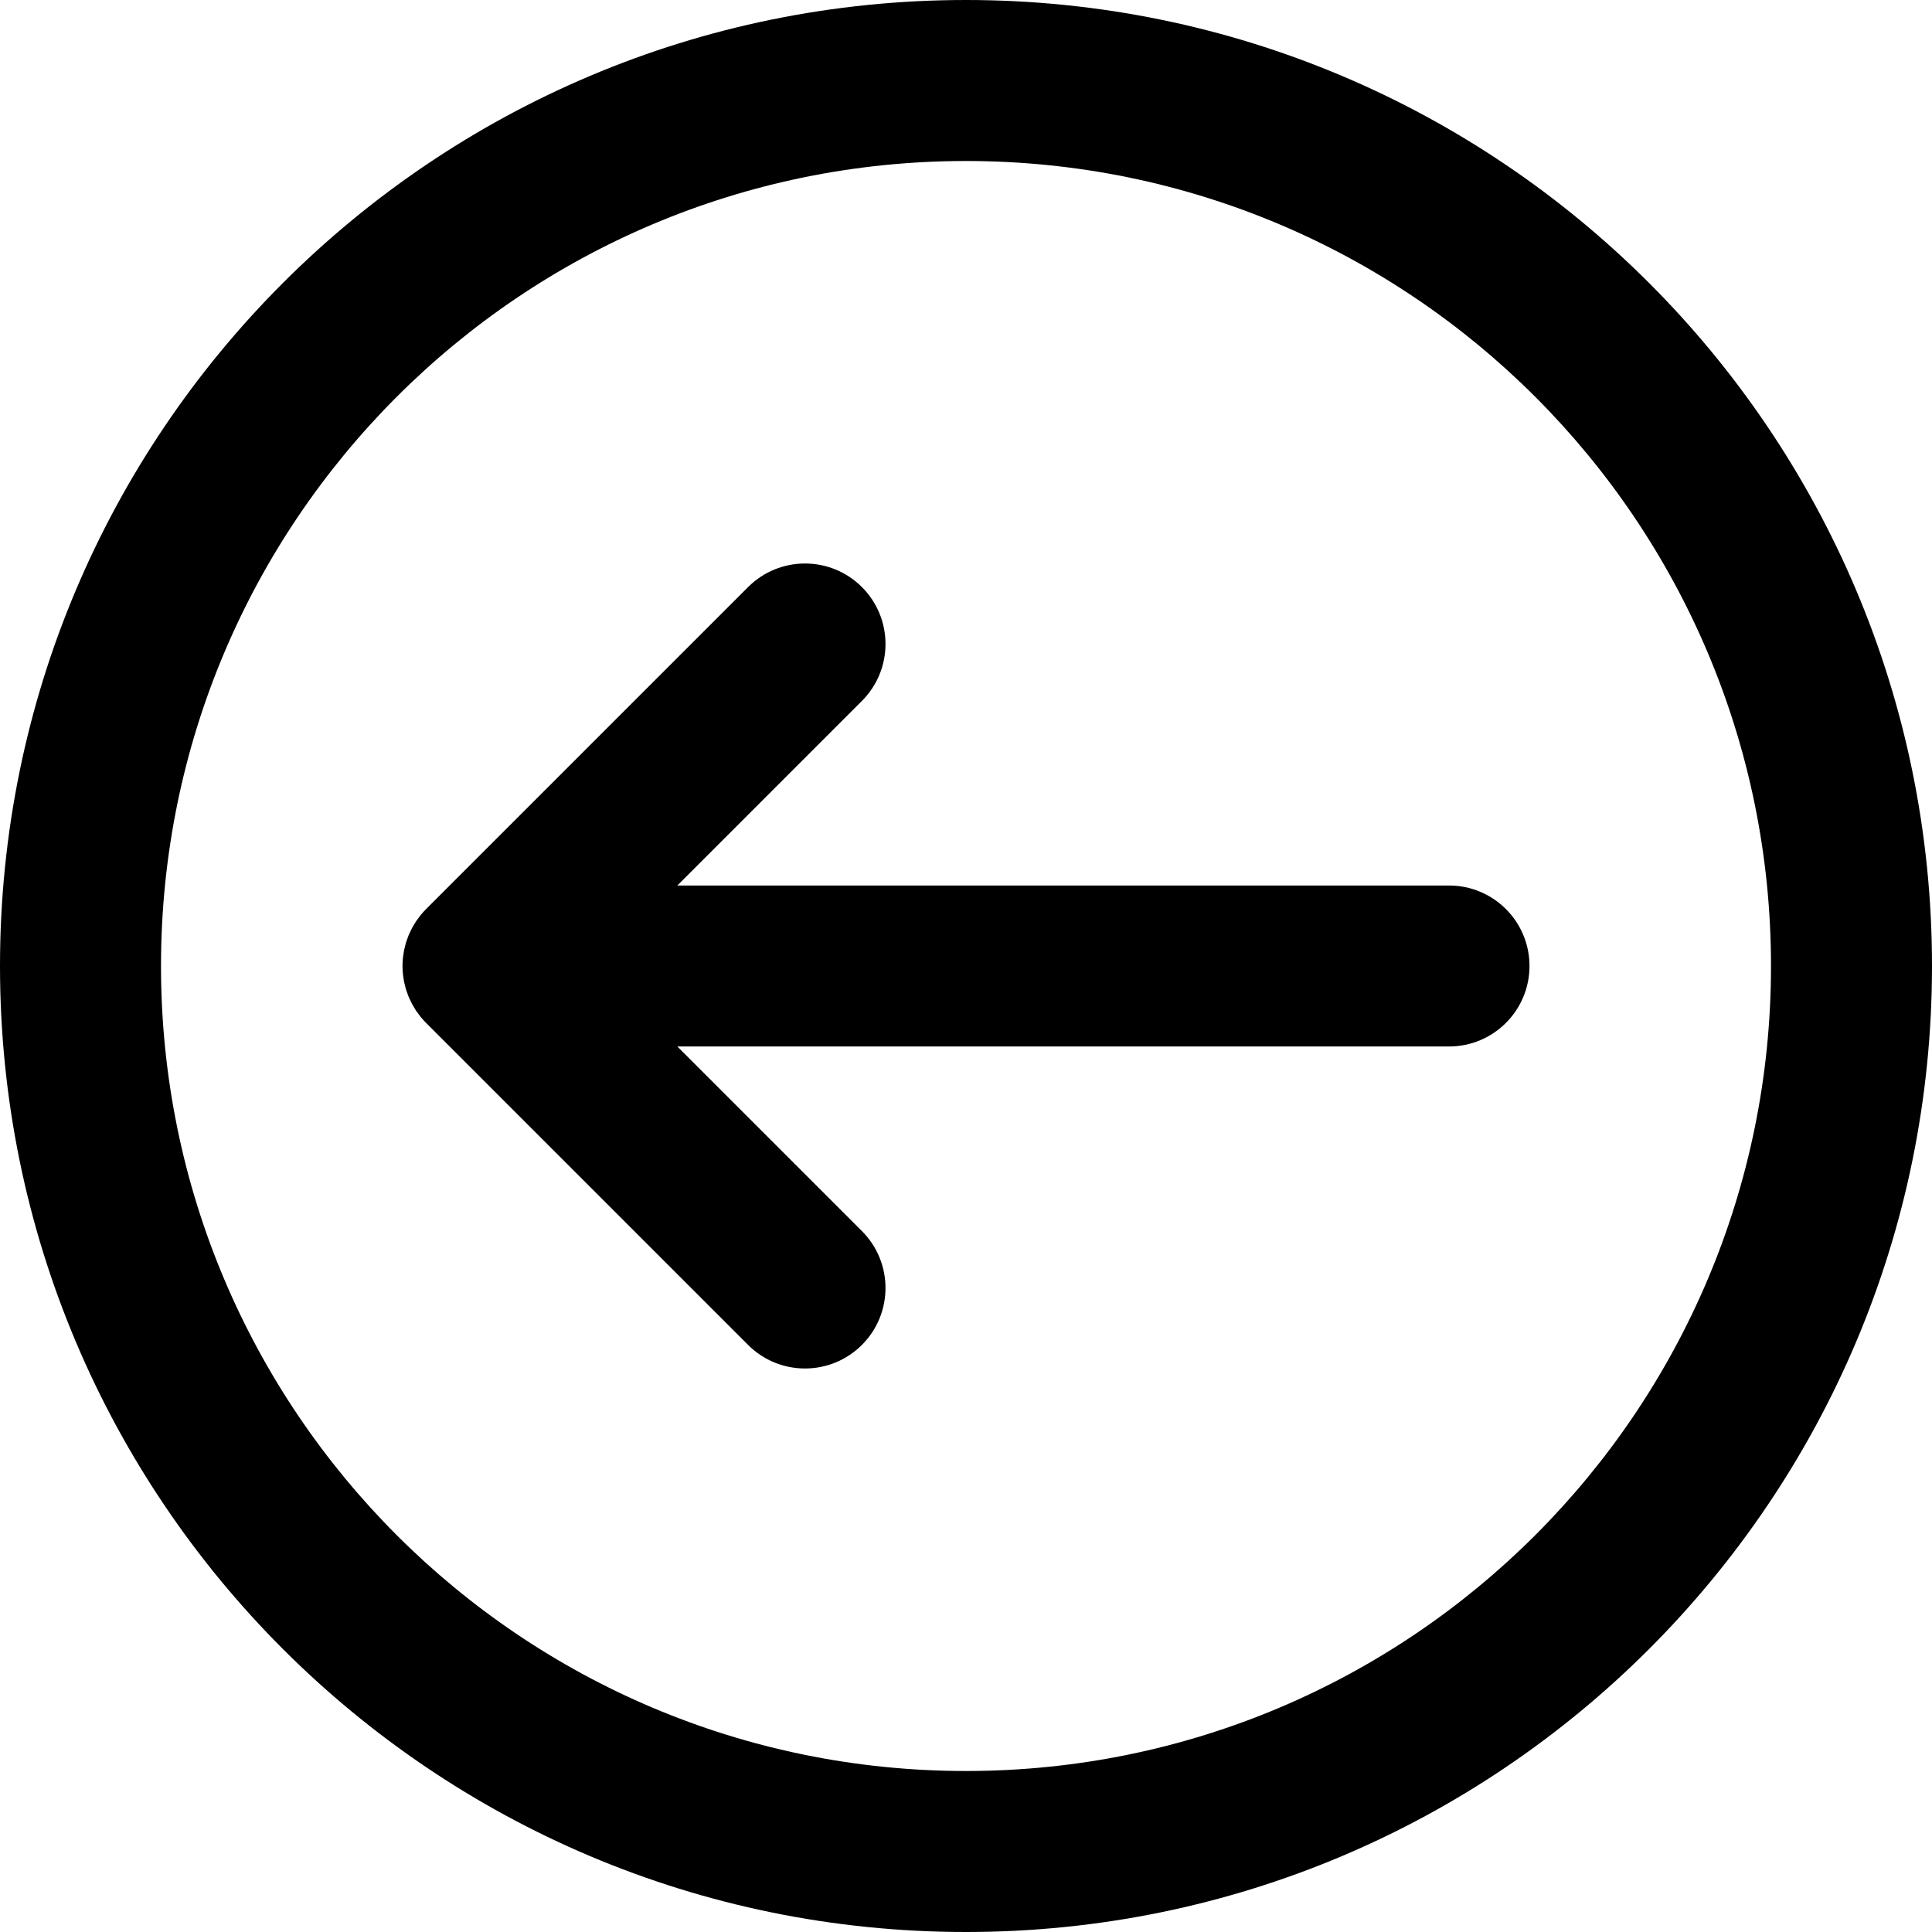
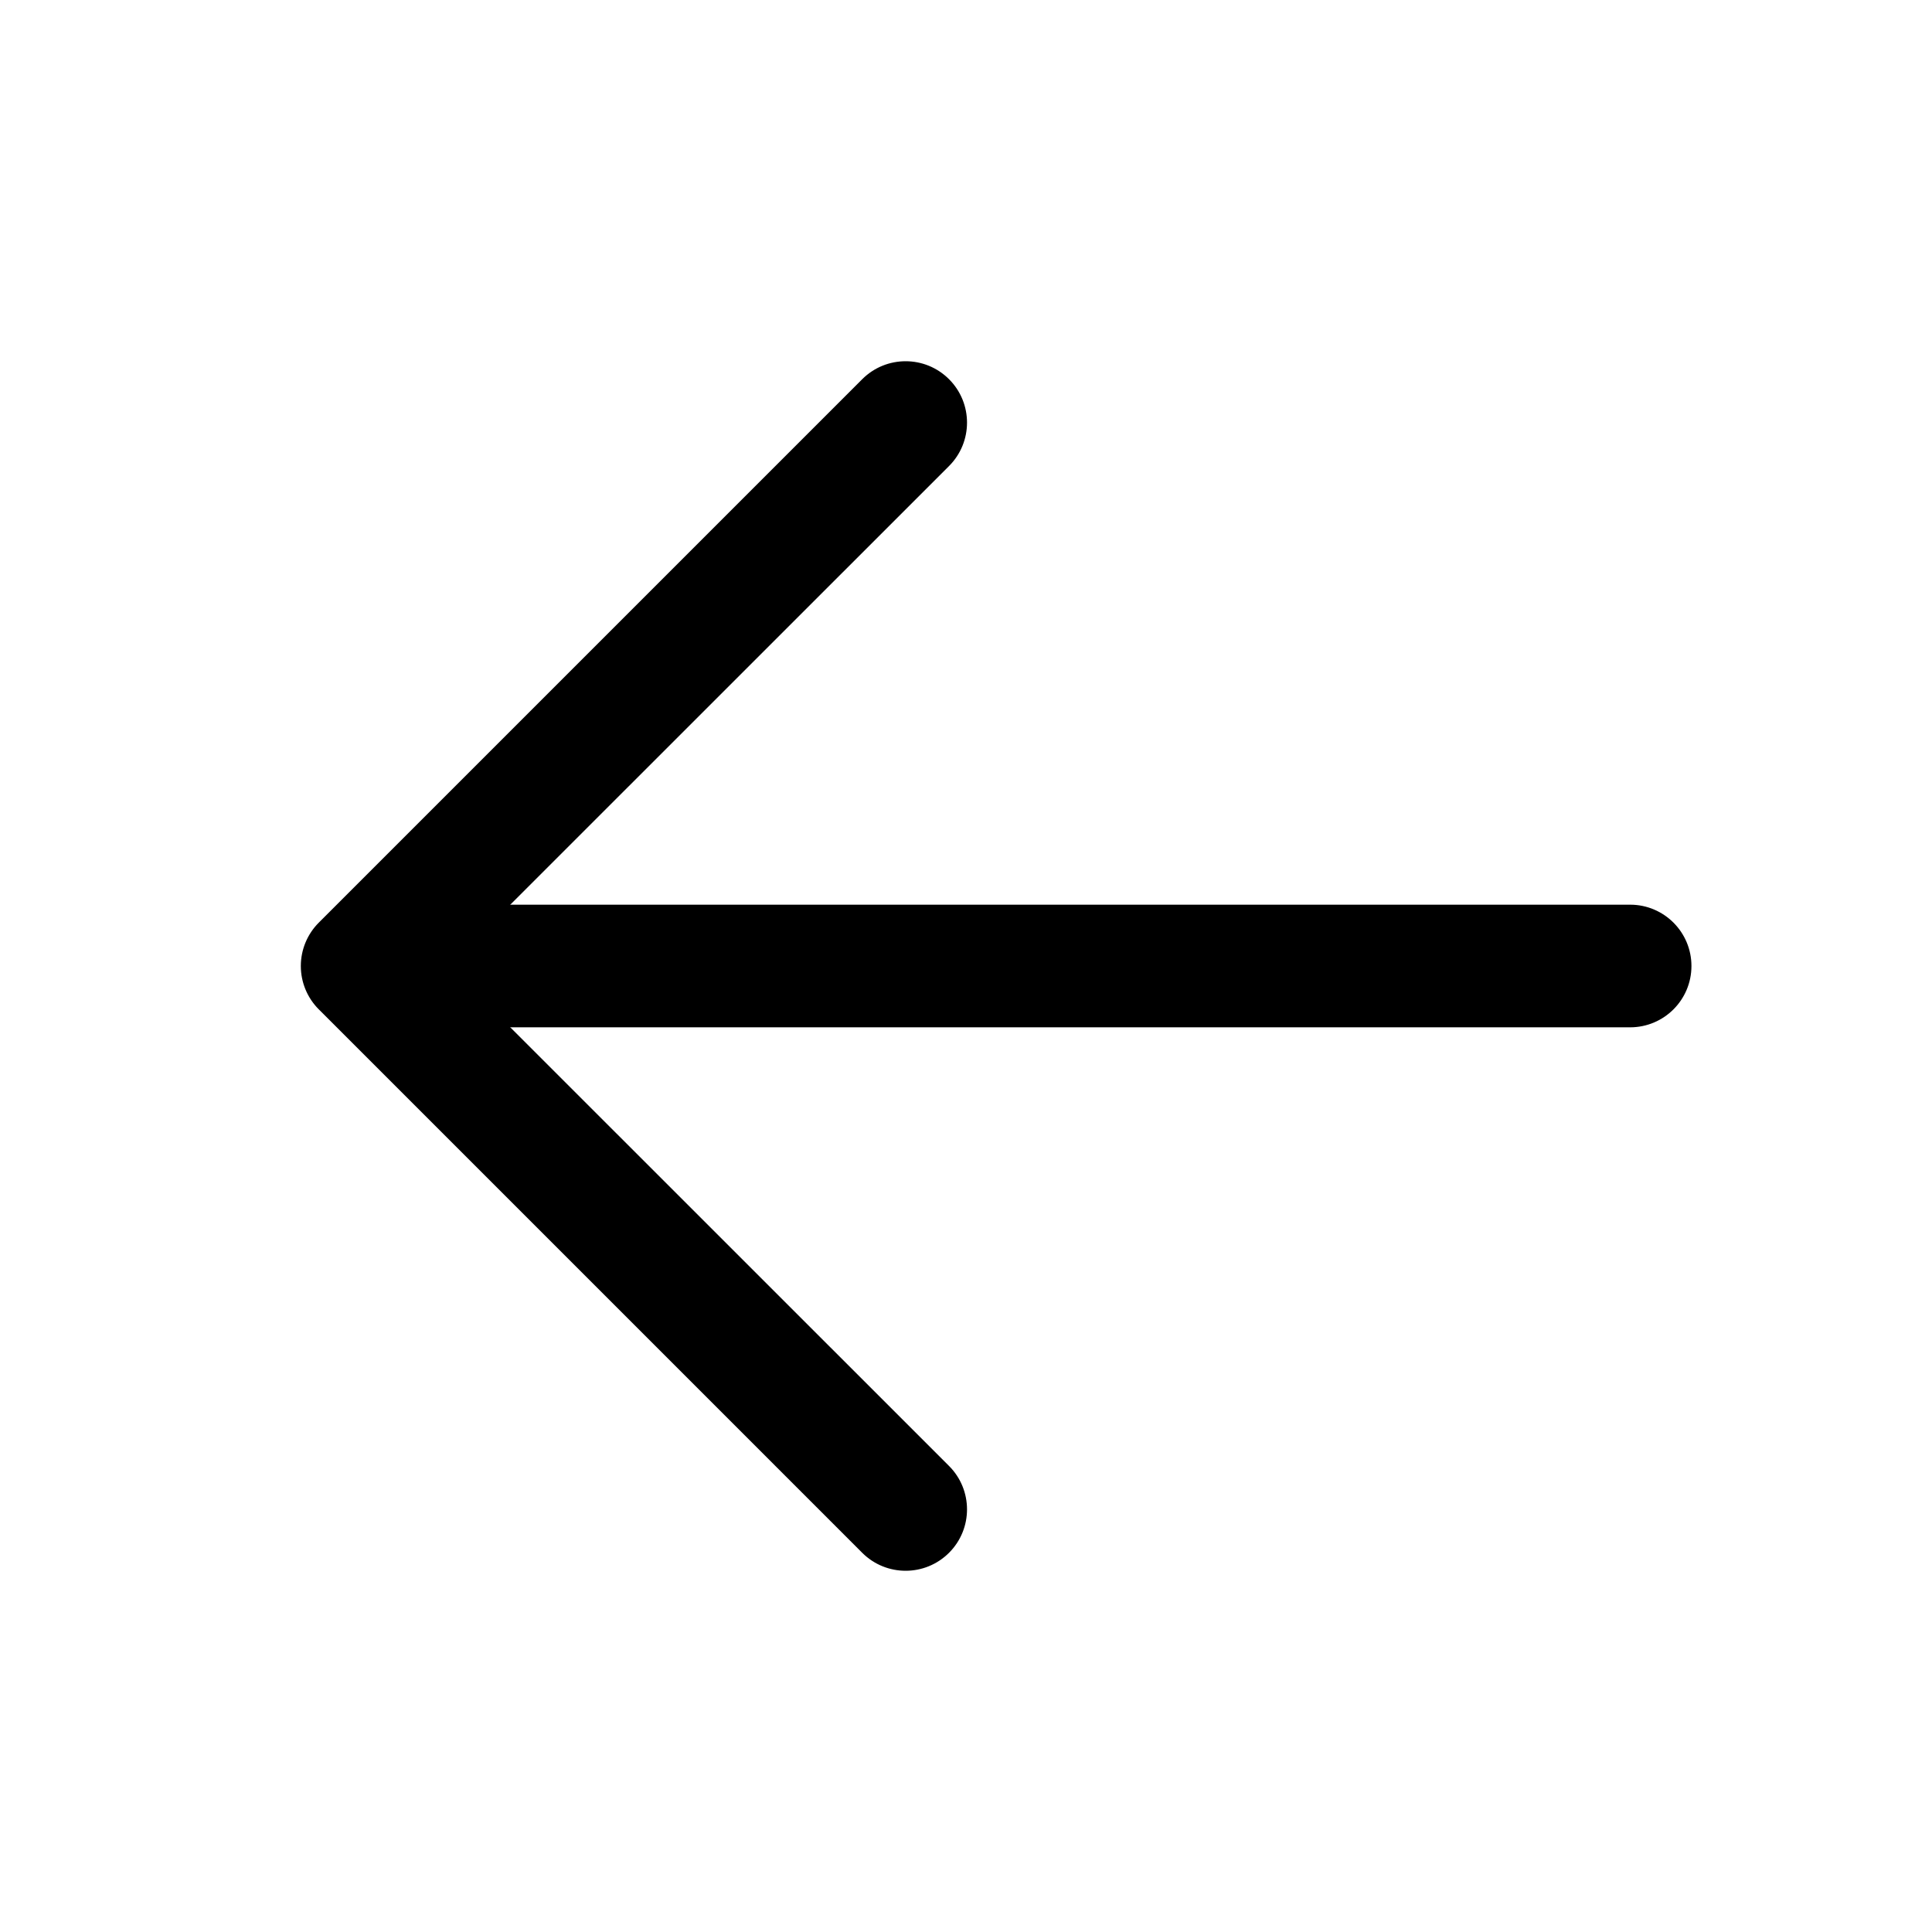
- <svg xmlns="http://www.w3.org/2000/svg" fill="#000000" height="21px" width="21px" version="1.1" id="Layer_1" viewBox="0 0 512 512" xml:space="preserve">
+ <svg xmlns="http://www.w3.org/2000/svg" width="64px" height="64px" viewBox="0 0 1024 1024" fill="#000000" stroke="#000000">
  <g id="SVGRepo_bgCarrier" stroke-width="0" />
  <g id="SVGRepo_tracerCarrier" stroke-linecap="round" stroke-linejoin="round" />
  <g id="SVGRepo_iconCarrier">
-     <g>
-       <g>
-         <g>
-           <path d="M256,0C114.618,0,0,114.618,0,256s114.618,256,256,256s256-114.618,256-256S397.382,0,256,0z M256,469.333 c-117.818,0-213.333-95.515-213.333-213.333S138.182,42.667,256,42.667S469.333,138.182,469.333,256S373.818,469.333,256,469.333 z" />
-           <path d="M384,234.667H179.503l48.915-48.915c8.331-8.331,8.331-21.839,0-30.17s-21.839-8.331-30.17,0l-85.333,85.333 c-0.008,0.008-0.014,0.016-0.021,0.023c-0.488,0.49-0.952,1.004-1.392,1.54c-0.204,0.248-0.38,0.509-0.571,0.764 c-0.226,0.302-0.461,0.598-0.671,0.913c-0.204,0.304-0.38,0.62-0.566,0.932c-0.17,0.285-0.349,0.564-0.506,0.857 c-0.17,0.318-0.315,0.646-0.468,0.971c-0.145,0.306-0.297,0.607-0.428,0.921c-0.13,0.315-0.236,0.637-0.35,0.957 c-0.121,0.337-0.25,0.669-0.354,1.013c-0.097,0.32-0.168,0.646-0.249,0.969c-0.089,0.351-0.187,0.698-0.258,1.055 c-0.074,0.375-0.118,0.753-0.173,1.13c-0.044,0.311-0.104,0.617-0.135,0.933c-0.138,1.4-0.138,2.811,0,4.211 c0.031,0.315,0.09,0.621,0.135,0.933c0.054,0.377,0.098,0.756,0.173,1.13c0.071,0.358,0.169,0.704,0.258,1.055 c0.081,0.324,0.152,0.649,0.249,0.969c0.104,0.344,0.233,0.677,0.354,1.013c0.115,0.32,0.22,0.642,0.35,0.957 c0.13,0.314,0.283,0.615,0.428,0.921c0.153,0.325,0.297,0.653,0.468,0.971c0.157,0.293,0.336,0.572,0.506,0.857 c0.186,0.312,0.363,0.628,0.566,0.932c0.211,0.315,0.445,0.611,0.671,0.913c0.191,0.255,0.368,0.516,0.571,0.764 c0.439,0.535,0.903,1.05,1.392,1.54c0.007,0.008,0.014,0.016,0.021,0.023l85.333,85.333c8.331,8.331,21.839,8.331,30.17,0 c8.331-8.331,8.331-21.839,0-30.17l-48.915-48.915H384c11.782,0,21.333-9.551,21.333-21.333S395.782,234.667,384,234.667z" />
-         </g>
-       </g>
-     </g>
+     <path fill="#000000" d="M224 480h640a32 32 0 1 1 0 64H224a32 32 0 0 1 0-64z" />
+     <path fill="#000000" d="m237.248 512 265.408 265.344a32 32 0 0 1-45.312 45.312l-288-288a32 32 0 0 1 0-45.312l288-288a32 32 0 1 1 45.312 45.312L237.248 512z" />
  </g>
</svg>
